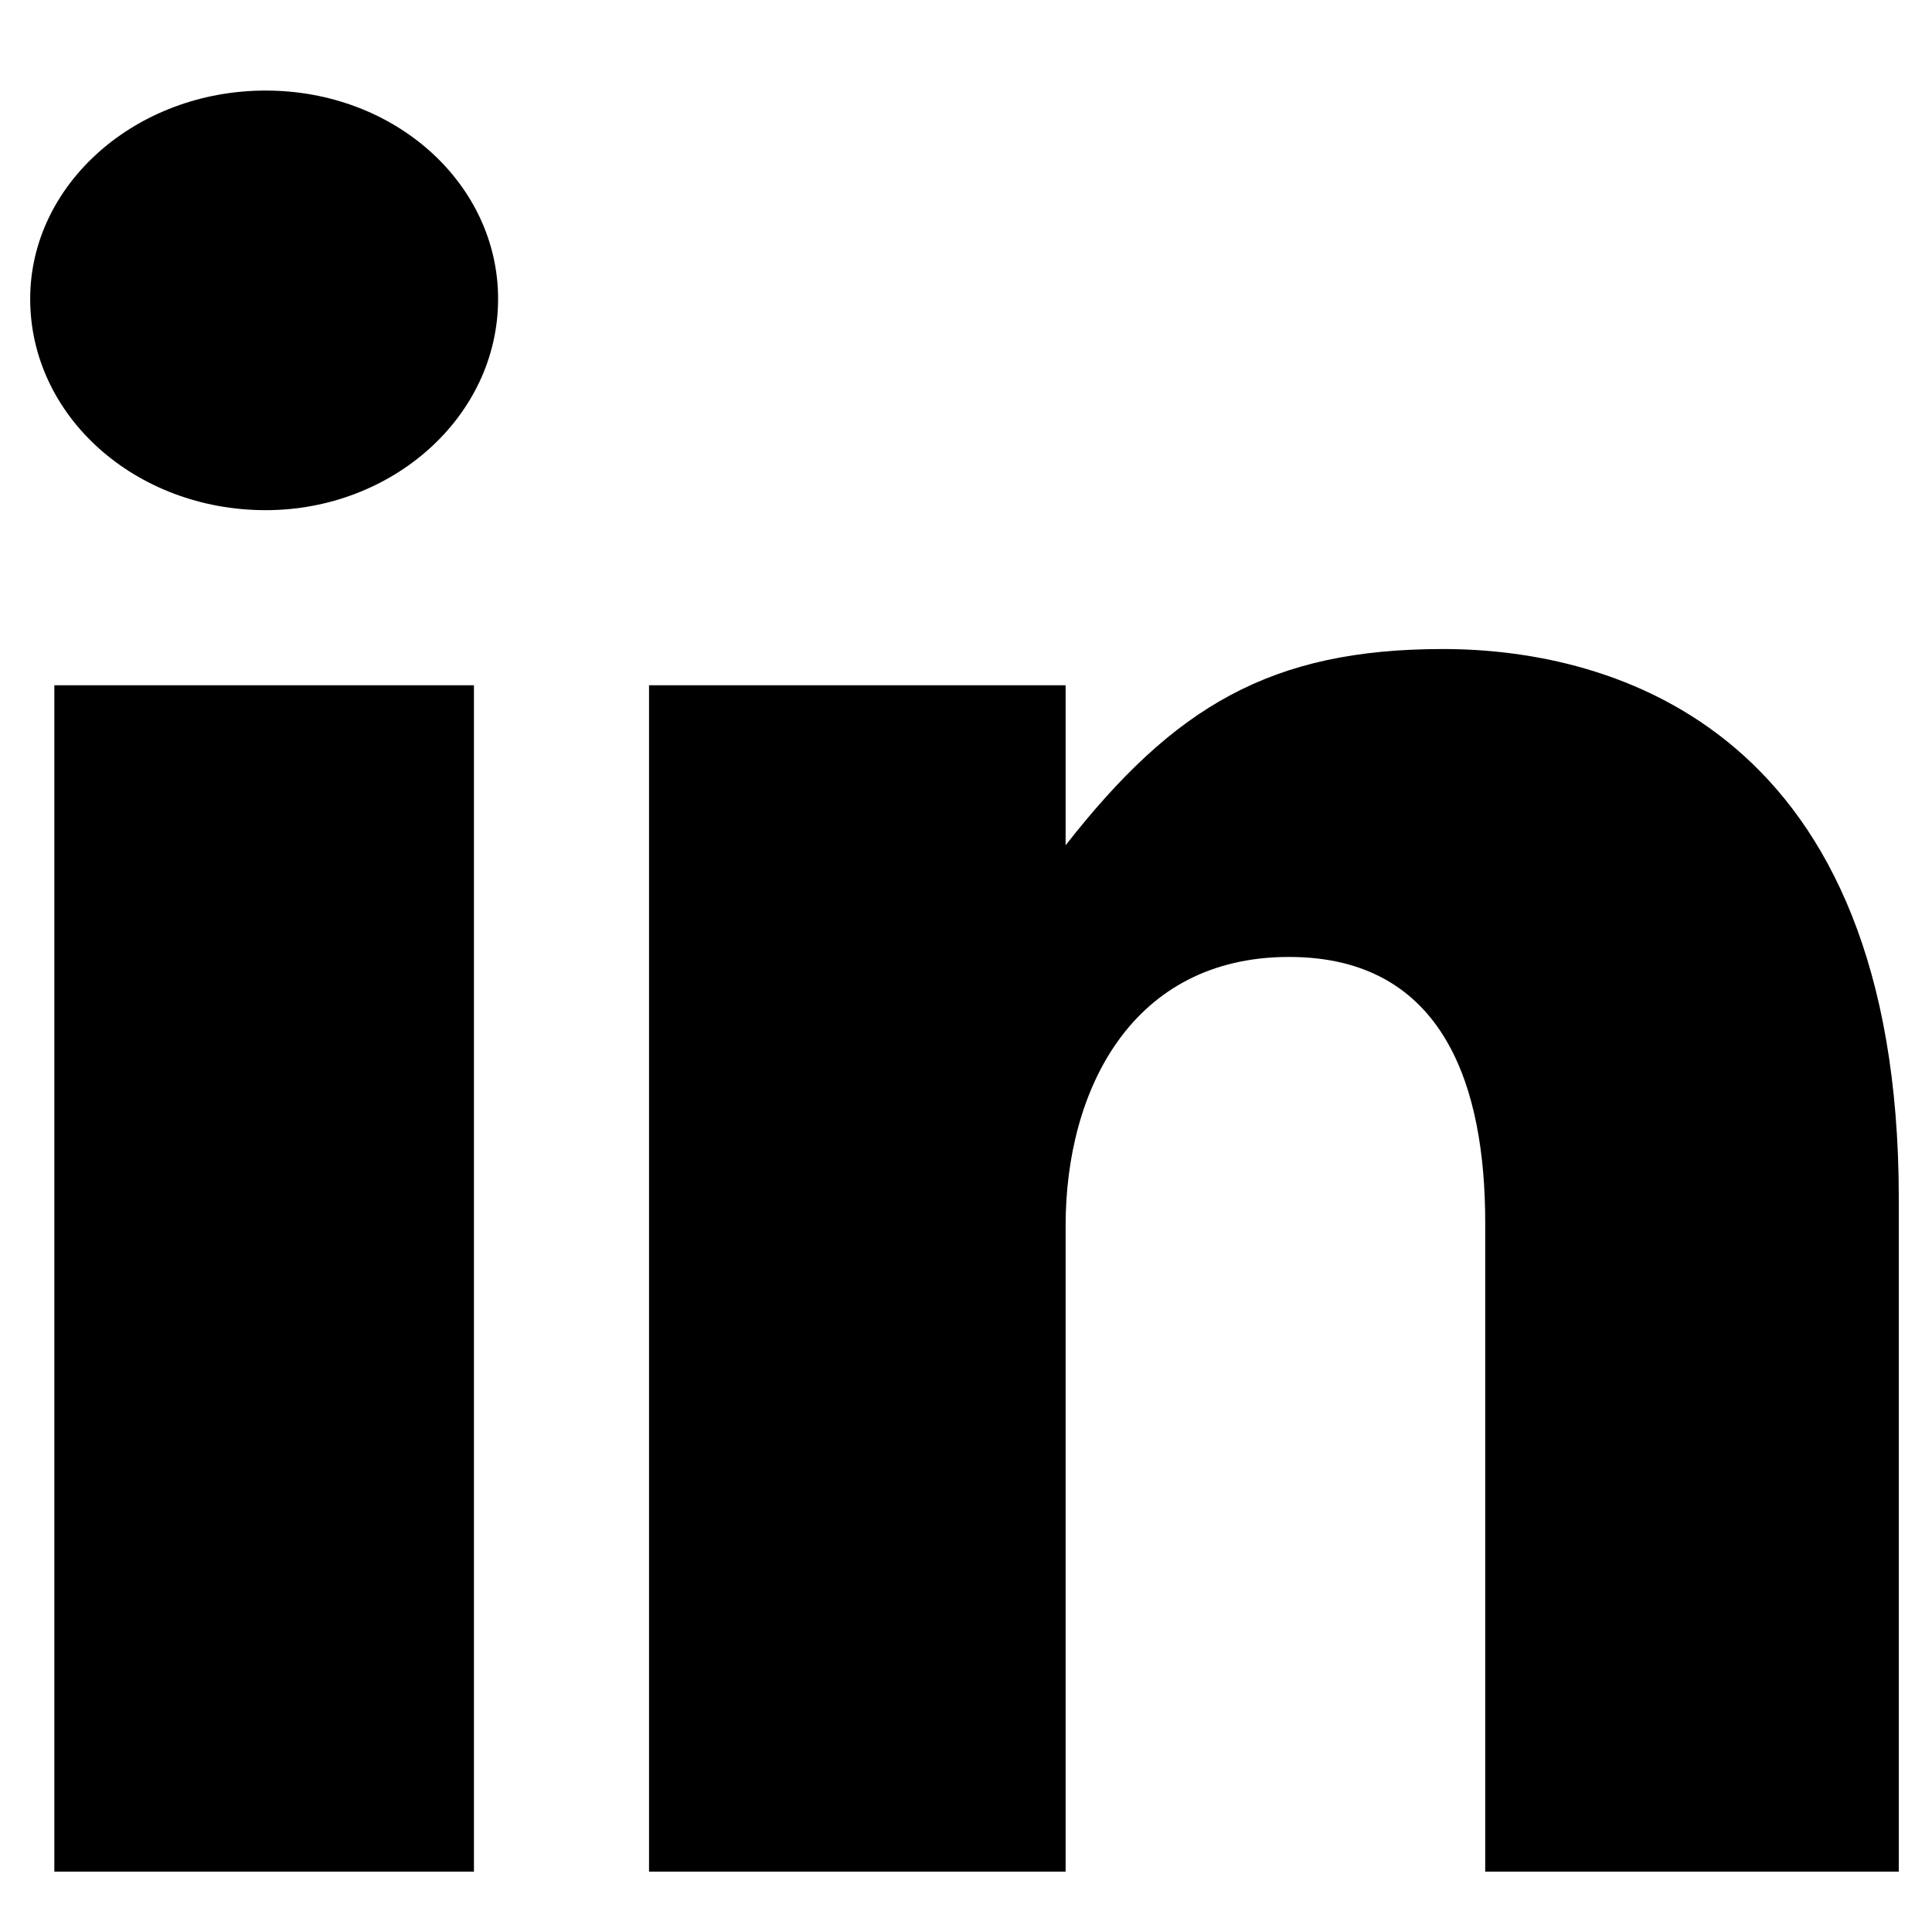
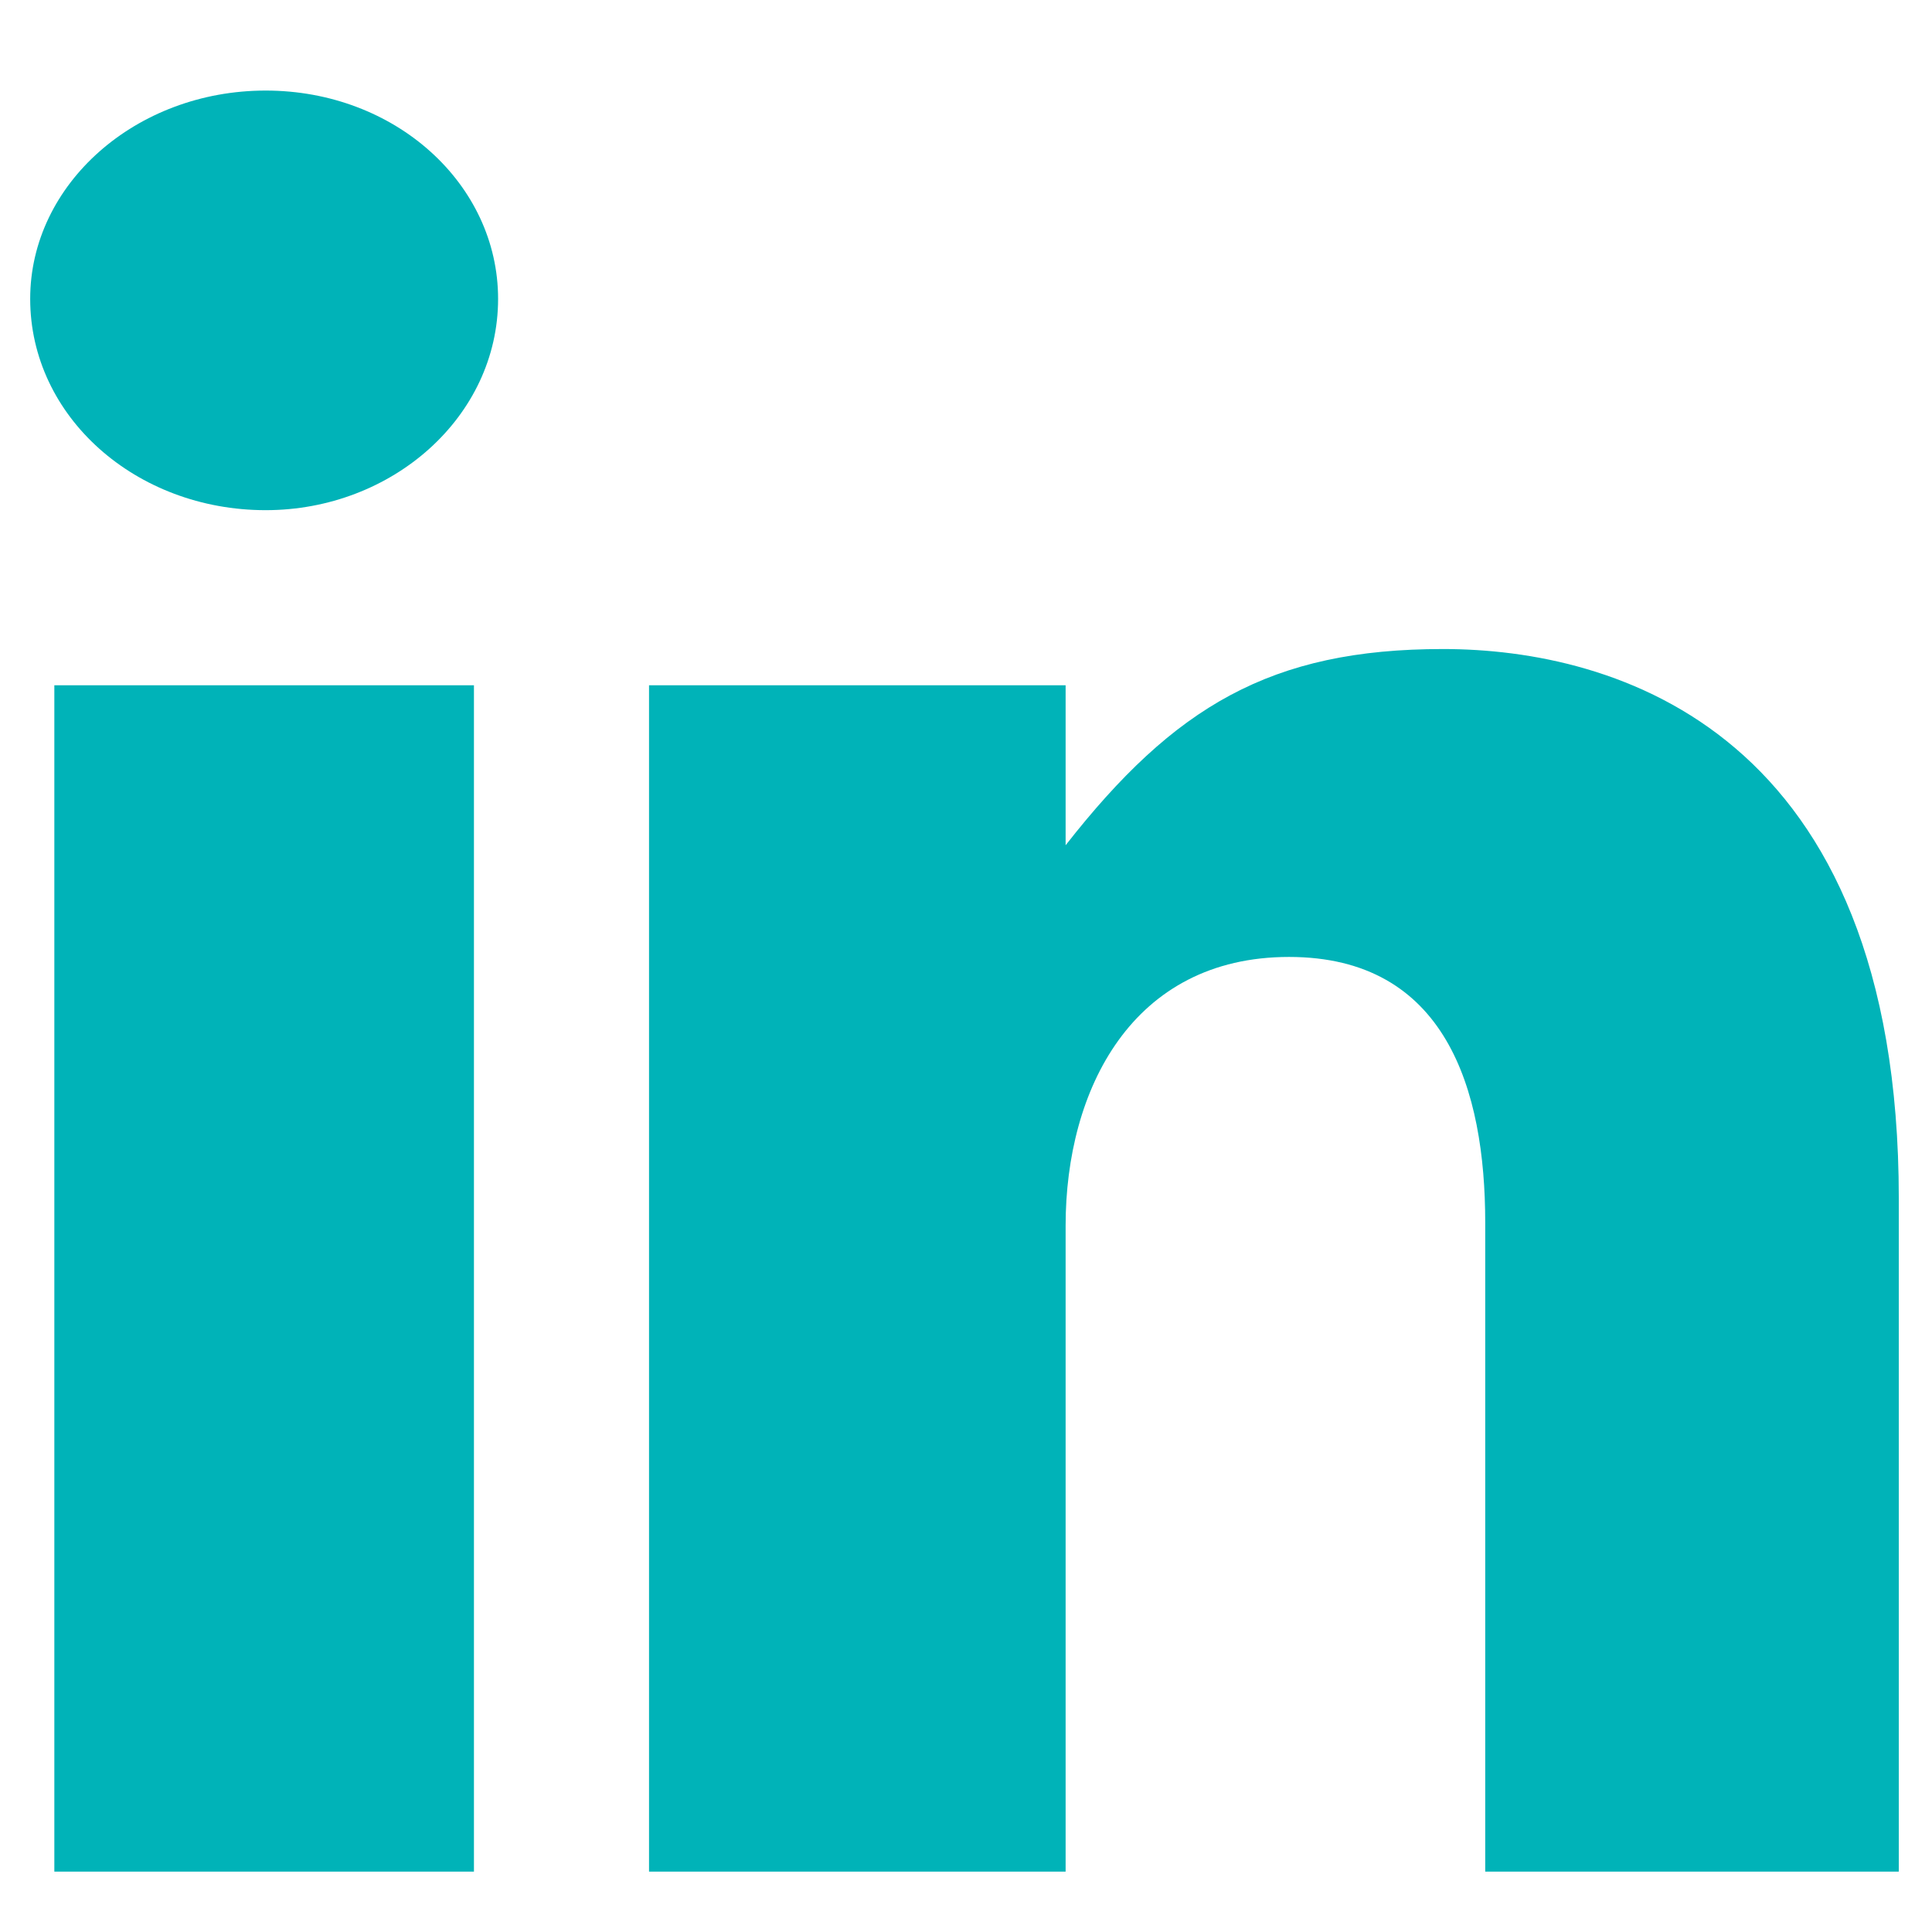
<svg xmlns="http://www.w3.org/2000/svg" version="1.1" id="Layer_1" x="0px" y="0px" viewBox="0 0 64 64" enable-background="new 0 0 64 64" xml:space="preserve">
-   <path id="linkedin_2_" fill-rule="evenodd" clip-rule="evenodd" d="M49.2,62V40.5c0-4.4-1.3-8.8-6.5-8.8c-5.2,0-7.4,4.4-7.4,8.9V62  H21.5V22.7h13.8V28c3.6-4.6,6.8-6.5,12.5-6.5c5.7,0,15.1,2.7,15.1,18.2V62H49.2z M8.8,16.9C4.5,16.9,1,13.8,1,9.9C1,6.1,4.5,3,8.8,3  c4.3,0,7.7,3.1,7.7,6.9C16.5,13.8,13,16.9,8.8,16.9z M15.7,62H1.8V22.7h13.9V62z" />
+   <path id="linkedin_2_" fill="#00B3B8" d="M49.2,62V40.5c0-4.4-1.3-8.8-6.5-8.8s-7.4,4.4-7.4,8.9V62H21.5V22.7h13.8V28  c3.6-4.6,6.8-6.5,12.5-6.5s15.1,2.7,15.1,18.2V62H49.2z M8.8,16.9c-4.3,0-7.8-3.1-7.8-7C1,6.1,4.5,3,8.8,3s7.7,3.1,7.7,6.9  C16.5,13.8,13,16.9,8.8,16.9z M15.7,62H1.8V22.7h13.9V62z" />
</svg>
